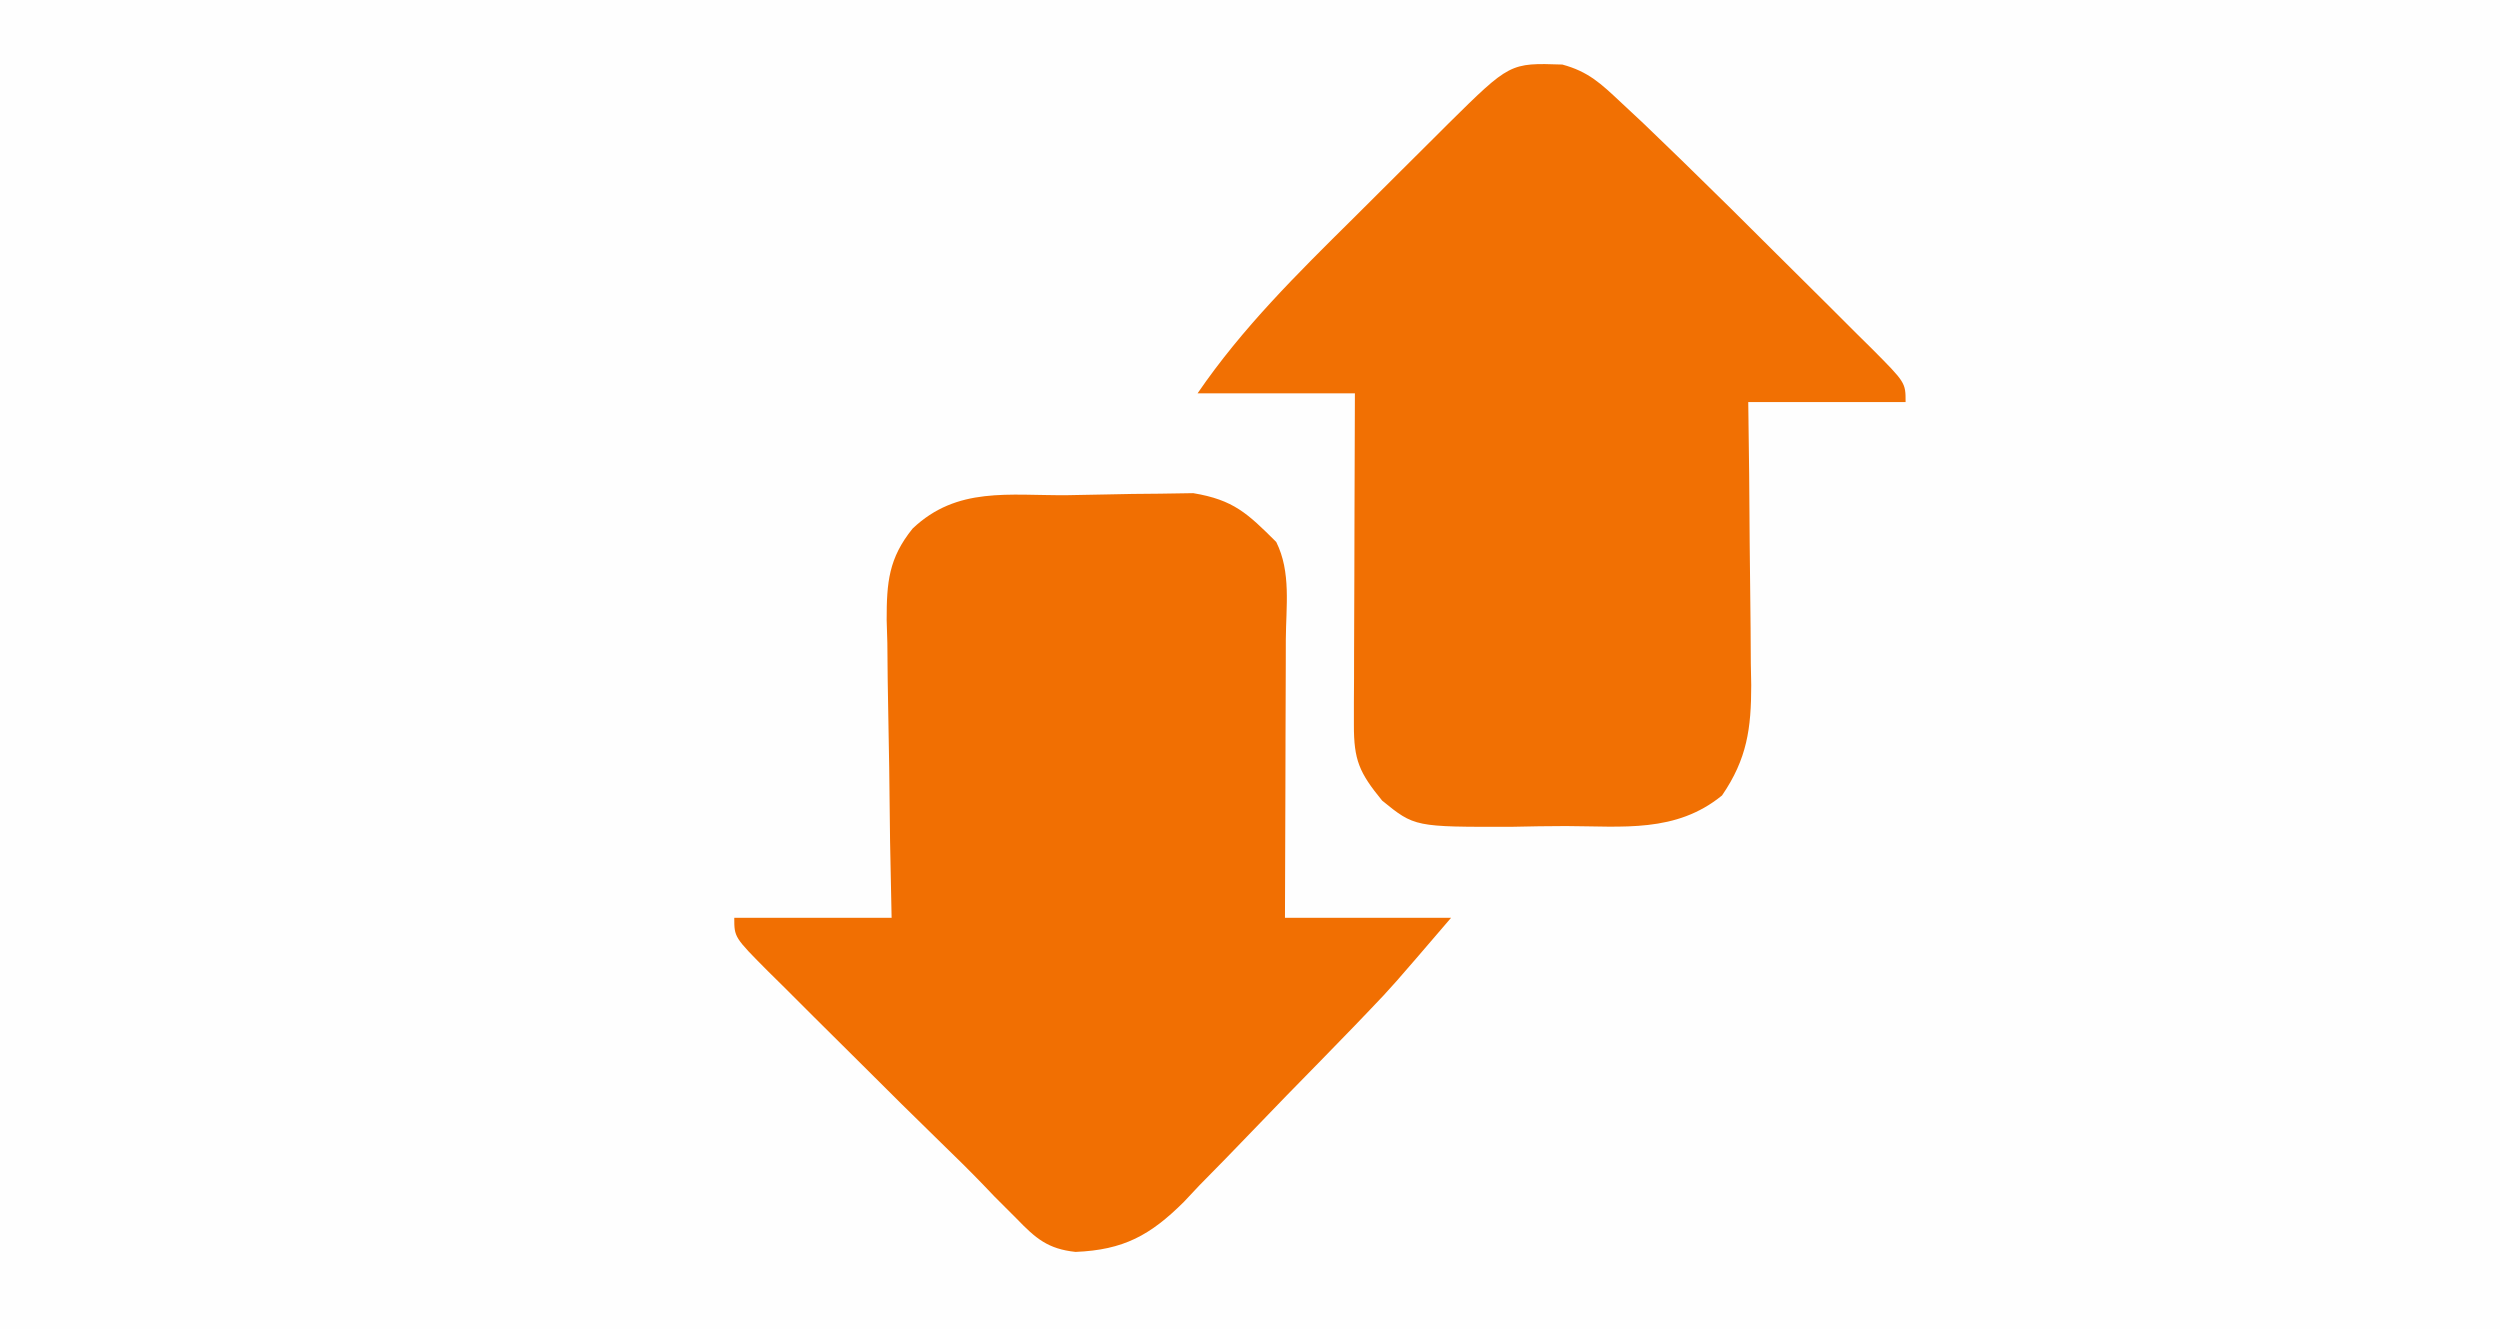
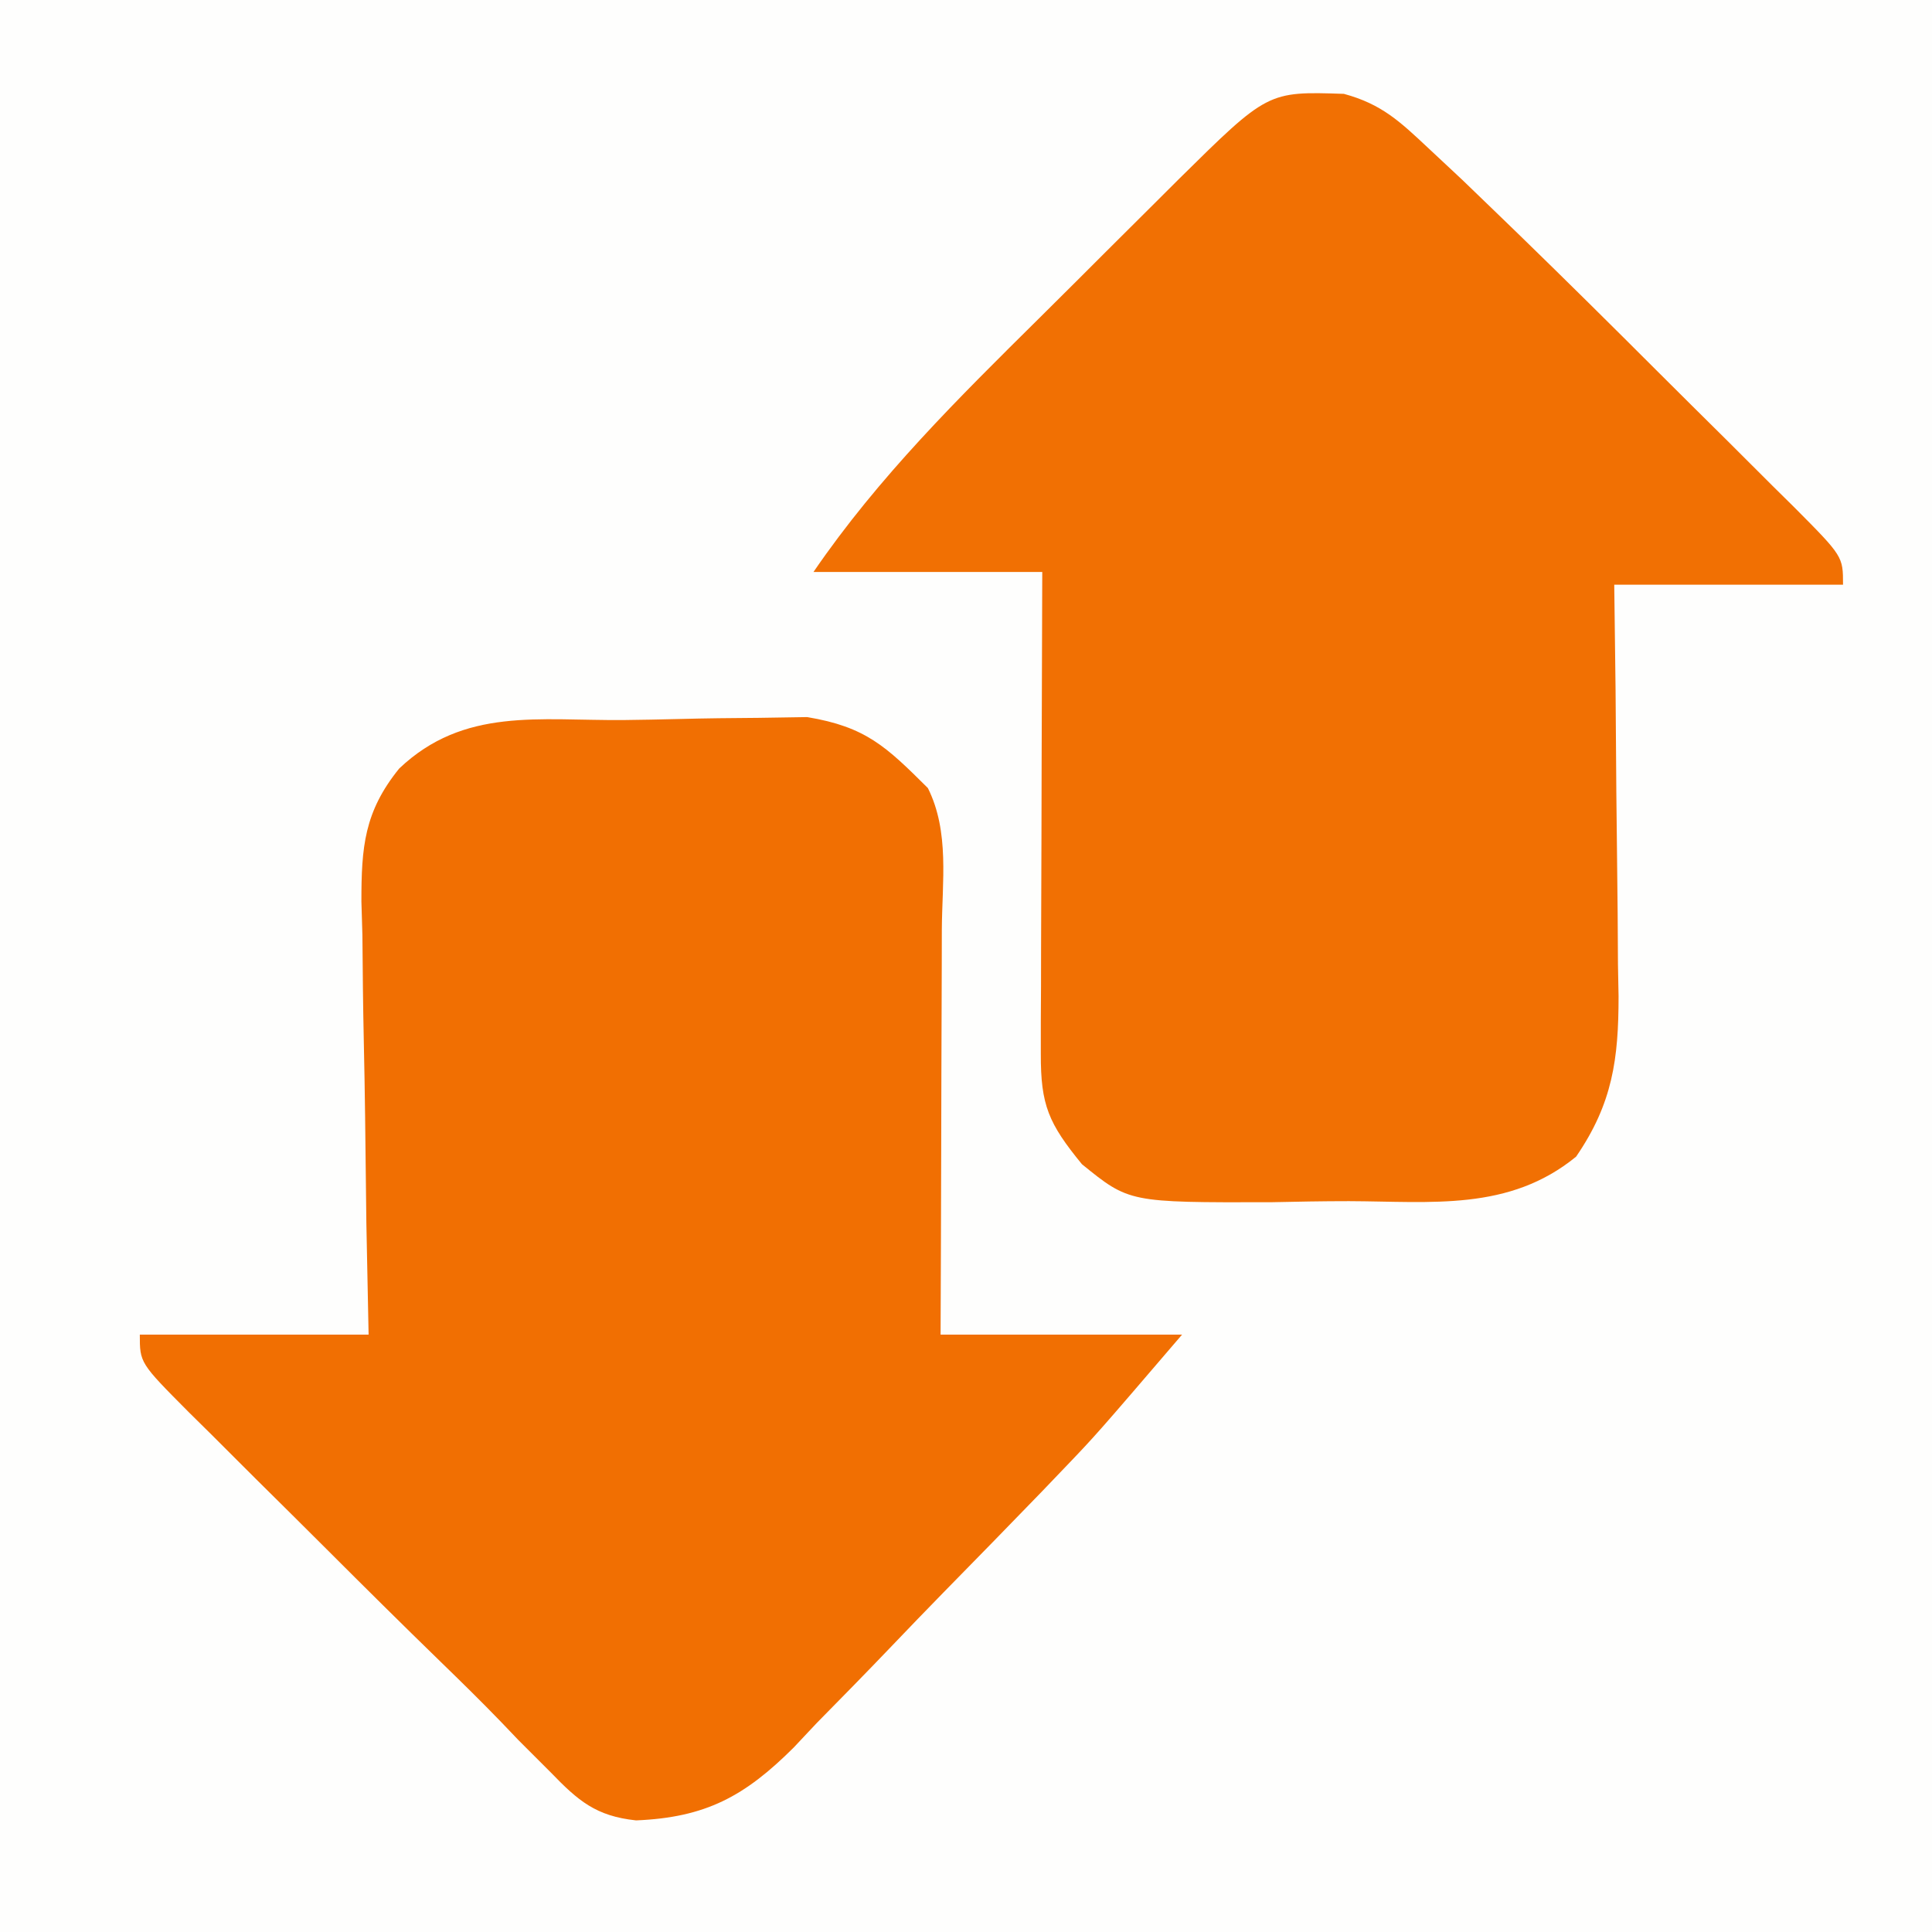
- <svg xmlns="http://www.w3.org/2000/svg" version="1.1" width="286" height="152">
-   <path d="M0 0 C94.38 0 188.76 0 286 0 C286 50.16 286 100.32 286 152 C191.62 152 97.24 152 0 152 C0 101.84 0 51.68 0 0 Z " fill="#FEFEFE" transform="translate(0,0)" />
-   <path d="M0 0 C2.983 0.809 4.411 2.177 6.665 4.288 C7.539 5.104 8.412 5.921 9.312 6.762 C10.301 7.711 11.287 8.663 12.271 9.616 C12.81 10.138 13.349 10.659 13.904 11.197 C17.484 14.677 21.03 18.19 24.561 21.721 C26.422 23.58 28.292 25.431 30.161 27.282 C31.347 28.465 32.532 29.648 33.716 30.831 C34.275 31.383 34.835 31.935 35.411 32.504 C39.271 36.387 39.271 36.387 39.271 38.616 C33.331 38.616 27.391 38.616 21.271 38.616 C21.306 41.362 21.34 44.108 21.376 46.937 C21.4 49.607 21.418 52.278 21.436 54.949 C21.451 56.8 21.471 58.65 21.497 60.501 C21.534 63.167 21.551 65.833 21.564 68.499 C21.579 69.321 21.595 70.143 21.611 70.99 C21.612 75.922 21.147 79.42 18.271 83.616 C12.991 87.928 6.914 87.139 0.406 87.117 C-1.658 87.116 -3.719 87.158 -5.782 87.202 C-16.895 87.224 -16.895 87.224 -20.608 84.21 C-23.235 80.998 -23.855 79.569 -23.843 75.534 C-23.843 74.693 -23.843 73.852 -23.843 72.986 C-23.837 72.078 -23.832 71.169 -23.827 70.233 C-23.825 69.304 -23.824 68.375 -23.823 67.417 C-23.817 64.442 -23.804 61.466 -23.792 58.491 C-23.787 56.477 -23.782 54.463 -23.778 52.448 C-23.767 47.504 -23.75 42.56 -23.729 37.616 C-29.669 37.616 -35.609 37.616 -41.729 37.616 C-36.602 30.126 -30.332 23.948 -23.906 17.587 C-22.031 15.73 -20.164 13.865 -18.298 11.999 C-17.105 10.811 -15.911 9.624 -14.718 8.437 C-14.161 7.881 -13.605 7.326 -13.032 6.754 C-5.994 -0.197 -5.994 -0.197 0 0 Z " fill="#F17003" transform="translate(178.7292,7.383789)" />
-   <path d="M0 0 C1.449 -0.017 2.898 -0.044 4.347 -0.082 C6.444 -0.137 8.539 -0.159 10.637 -0.173 C11.892 -0.193 13.146 -0.213 14.439 -0.233 C19.058 0.538 20.643 2.077 23.934 5.35 C25.652 8.786 25.054 12.734 25.032 16.514 C25.03 17.421 25.029 18.329 25.027 19.263 C25.022 22.167 25.009 25.071 24.997 27.975 C24.992 29.941 24.987 31.907 24.983 33.874 C24.973 38.699 24.953 43.525 24.934 48.35 C31.204 48.35 37.474 48.35 43.934 48.35 C37.165 56.248 37.165 56.248 34.642 58.883 C34.071 59.48 33.5 60.077 32.911 60.691 C30.337 63.351 27.752 66 25.158 68.641 C23.798 70.033 22.445 71.434 21.101 72.842 C19.141 74.893 17.156 76.916 15.165 78.936 C14.574 79.565 13.983 80.194 13.374 80.842 C9.527 84.672 6.465 86.343 0.974 86.569 C-2.178 86.231 -3.568 85.04 -5.746 82.784 C-6.994 81.536 -6.994 81.536 -8.268 80.264 C-8.713 79.798 -9.158 79.332 -9.617 78.852 C-11.176 77.236 -12.775 75.668 -14.387 74.104 C-17.401 71.175 -20.384 68.217 -23.356 65.245 C-25.217 63.386 -27.087 61.535 -28.957 59.684 C-30.142 58.502 -31.327 57.319 -32.511 56.135 C-33.07 55.583 -33.63 55.031 -34.206 54.462 C-38.066 50.579 -38.066 50.579 -38.066 48.35 C-32.126 48.35 -26.186 48.35 -20.066 48.35 C-20.124 45.46 -20.182 42.57 -20.242 39.592 C-20.281 36.782 -20.311 33.973 -20.341 31.163 C-20.366 29.215 -20.4 27.267 -20.443 25.32 C-20.504 22.515 -20.532 19.711 -20.554 16.905 C-20.58 16.039 -20.606 15.173 -20.632 14.281 C-20.634 9.994 -20.412 7.217 -17.66 3.815 C-12.571 -1.02 -6.651 0.056 0 0 Z " fill="#F16F02" transform="translate(122.0659,56.6499)" />
+ <svg xmlns="http://www.w3.org/2000/svg" version="1.1" width="152" height="152">
+   <path d="M0 0 C50.16 0 100.32 0 152 0 C152 50.16 152 100.32 152 152 C101.84 152 51.68 152 0 152 C0 101.84 0 51.68 0 0 Z " fill="#FEFEFD" transform="translate(0,0)" />
+   <path d="M0 0 C2.983 0.809 4.411 2.177 6.665 4.288 C7.539 5.104 8.412 5.921 9.312 6.762 C10.301 7.711 11.287 8.663 12.271 9.616 C12.81 10.138 13.349 10.659 13.904 11.197 C17.484 14.677 21.03 18.19 24.561 21.721 C26.422 23.58 28.292 25.431 30.161 27.282 C31.347 28.465 32.532 29.648 33.716 30.831 C34.275 31.383 34.835 31.935 35.411 32.504 C39.271 36.387 39.271 36.387 39.271 38.616 C33.331 38.616 27.391 38.616 21.271 38.616 C21.306 41.362 21.34 44.108 21.376 46.937 C21.4 49.607 21.418 52.278 21.436 54.949 C21.451 56.8 21.471 58.65 21.497 60.501 C21.534 63.167 21.551 65.833 21.564 68.499 C21.579 69.321 21.595 70.143 21.611 70.99 C21.612 75.922 21.147 79.42 18.271 83.616 C12.991 87.928 6.914 87.139 0.406 87.117 C-1.658 87.116 -3.719 87.158 -5.782 87.202 C-16.895 87.224 -16.895 87.224 -20.608 84.21 C-23.235 80.998 -23.855 79.569 -23.843 75.534 C-23.843 74.693 -23.843 73.852 -23.843 72.986 C-23.837 72.078 -23.832 71.169 -23.827 70.233 C-23.825 69.304 -23.824 68.375 -23.823 67.417 C-23.817 64.442 -23.804 61.466 -23.792 58.491 C-23.787 56.477 -23.782 54.463 -23.778 52.448 C-23.767 47.504 -23.75 42.56 -23.729 37.616 C-29.669 37.616 -35.609 37.616 -41.729 37.616 C-36.602 30.126 -30.332 23.948 -23.906 17.587 C-22.031 15.73 -20.164 13.865 -18.298 11.999 C-17.105 10.811 -15.911 9.624 -14.718 8.437 C-14.161 7.881 -13.605 7.326 -13.032 6.754 C-5.994 -0.197 -5.994 -0.197 0 0 Z " fill="#F17003" transform="translate(105.7292,7.383789)" />
+   <path d="M0 0 C1.449 -0.017 2.898 -0.044 4.347 -0.082 C6.444 -0.137 8.539 -0.159 10.637 -0.173 C11.892 -0.193 13.146 -0.213 14.439 -0.233 C19.058 0.538 20.643 2.077 23.934 5.35 C25.652 8.786 25.054 12.734 25.032 16.514 C25.03 17.421 25.029 18.329 25.027 19.263 C25.022 22.167 25.009 25.071 24.997 27.975 C24.992 29.941 24.987 31.907 24.983 33.874 C24.973 38.699 24.953 43.525 24.934 48.35 C31.204 48.35 37.474 48.35 43.934 48.35 C37.165 56.248 37.165 56.248 34.642 58.883 C34.071 59.48 33.5 60.077 32.911 60.691 C30.337 63.351 27.752 66 25.158 68.641 C23.798 70.033 22.445 71.434 21.101 72.842 C19.141 74.893 17.156 76.916 15.165 78.936 C14.574 79.565 13.983 80.194 13.374 80.842 C9.527 84.672 6.465 86.343 0.974 86.569 C-2.178 86.231 -3.568 85.04 -5.746 82.784 C-6.994 81.536 -6.994 81.536 -8.268 80.264 C-8.713 79.798 -9.158 79.332 -9.617 78.852 C-11.176 77.236 -12.775 75.668 -14.387 74.104 C-17.401 71.175 -20.384 68.217 -23.356 65.245 C-25.217 63.386 -27.087 61.535 -28.957 59.684 C-30.142 58.502 -31.327 57.319 -32.511 56.135 C-33.07 55.583 -33.63 55.031 -34.206 54.462 C-38.066 50.579 -38.066 50.579 -38.066 48.35 C-32.126 48.35 -26.186 48.35 -20.066 48.35 C-20.124 45.46 -20.182 42.57 -20.242 39.592 C-20.281 36.782 -20.311 33.973 -20.341 31.163 C-20.366 29.215 -20.4 27.267 -20.443 25.32 C-20.504 22.515 -20.532 19.711 -20.554 16.905 C-20.58 16.039 -20.606 15.173 -20.632 14.281 C-20.634 9.994 -20.412 7.217 -17.66 3.815 C-12.571 -1.02 -6.651 0.056 0 0 Z " fill="#F16F02" transform="translate(49.06592,56.6499)" />
</svg>
